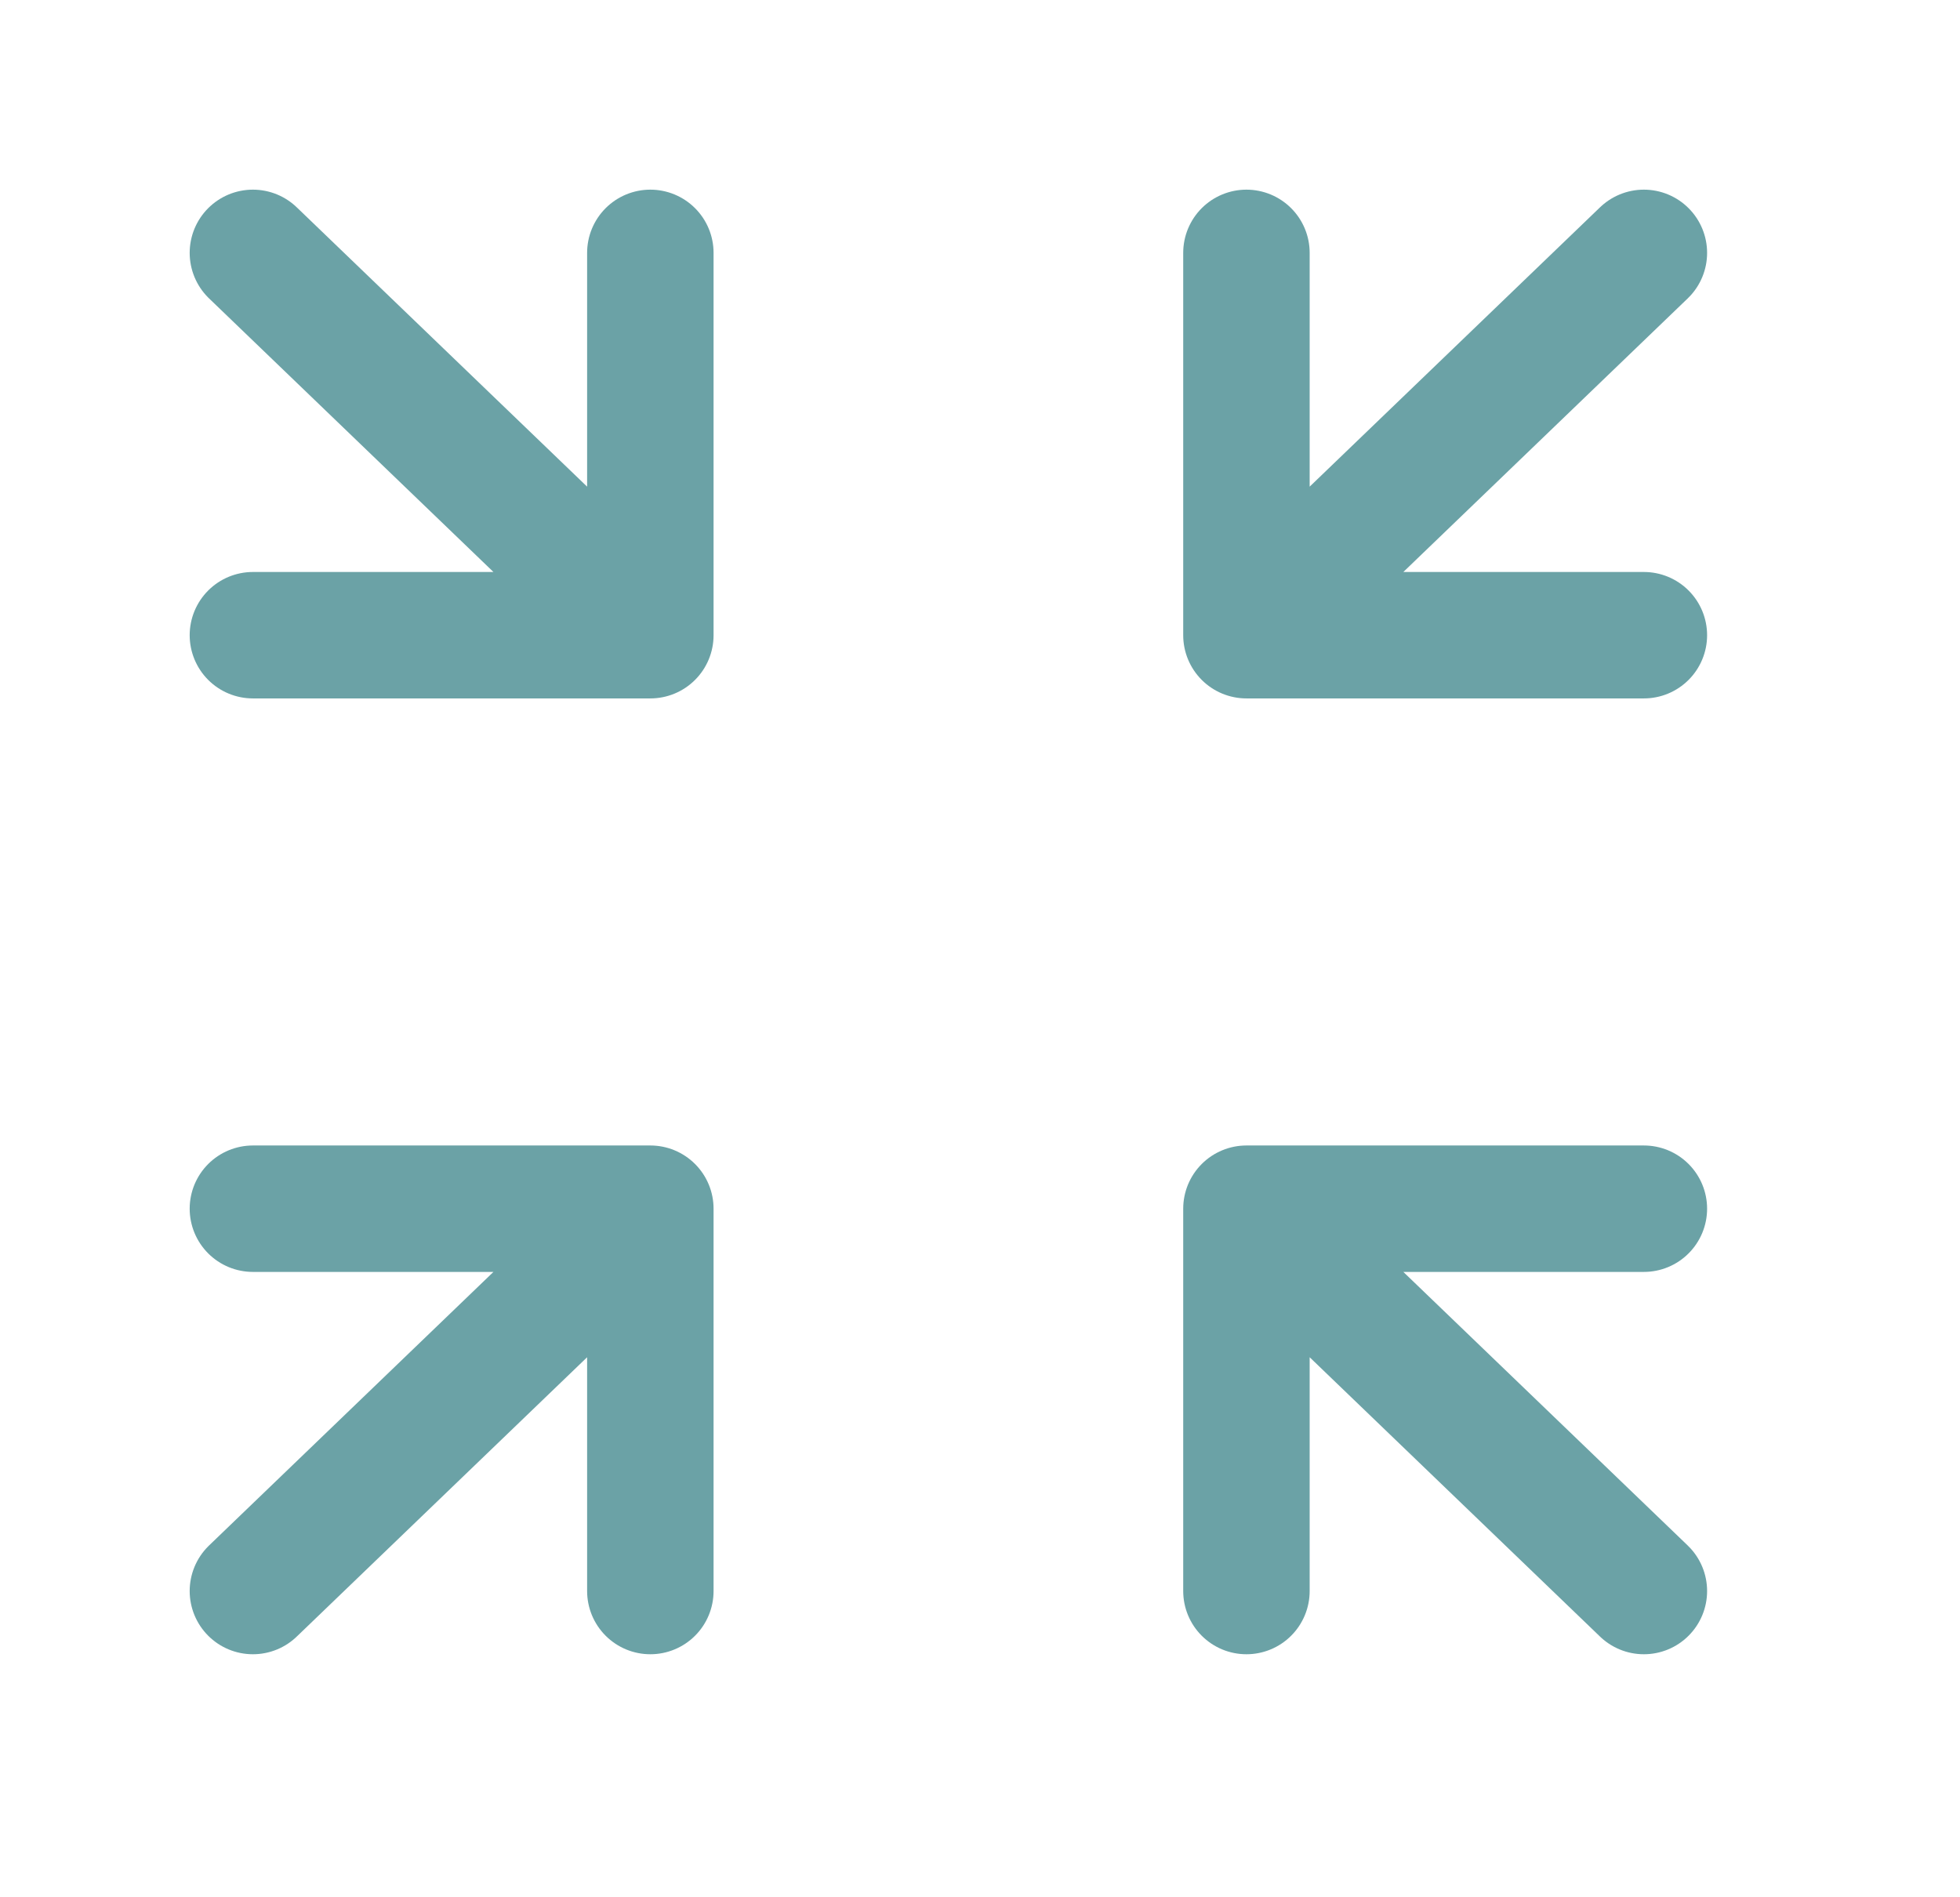
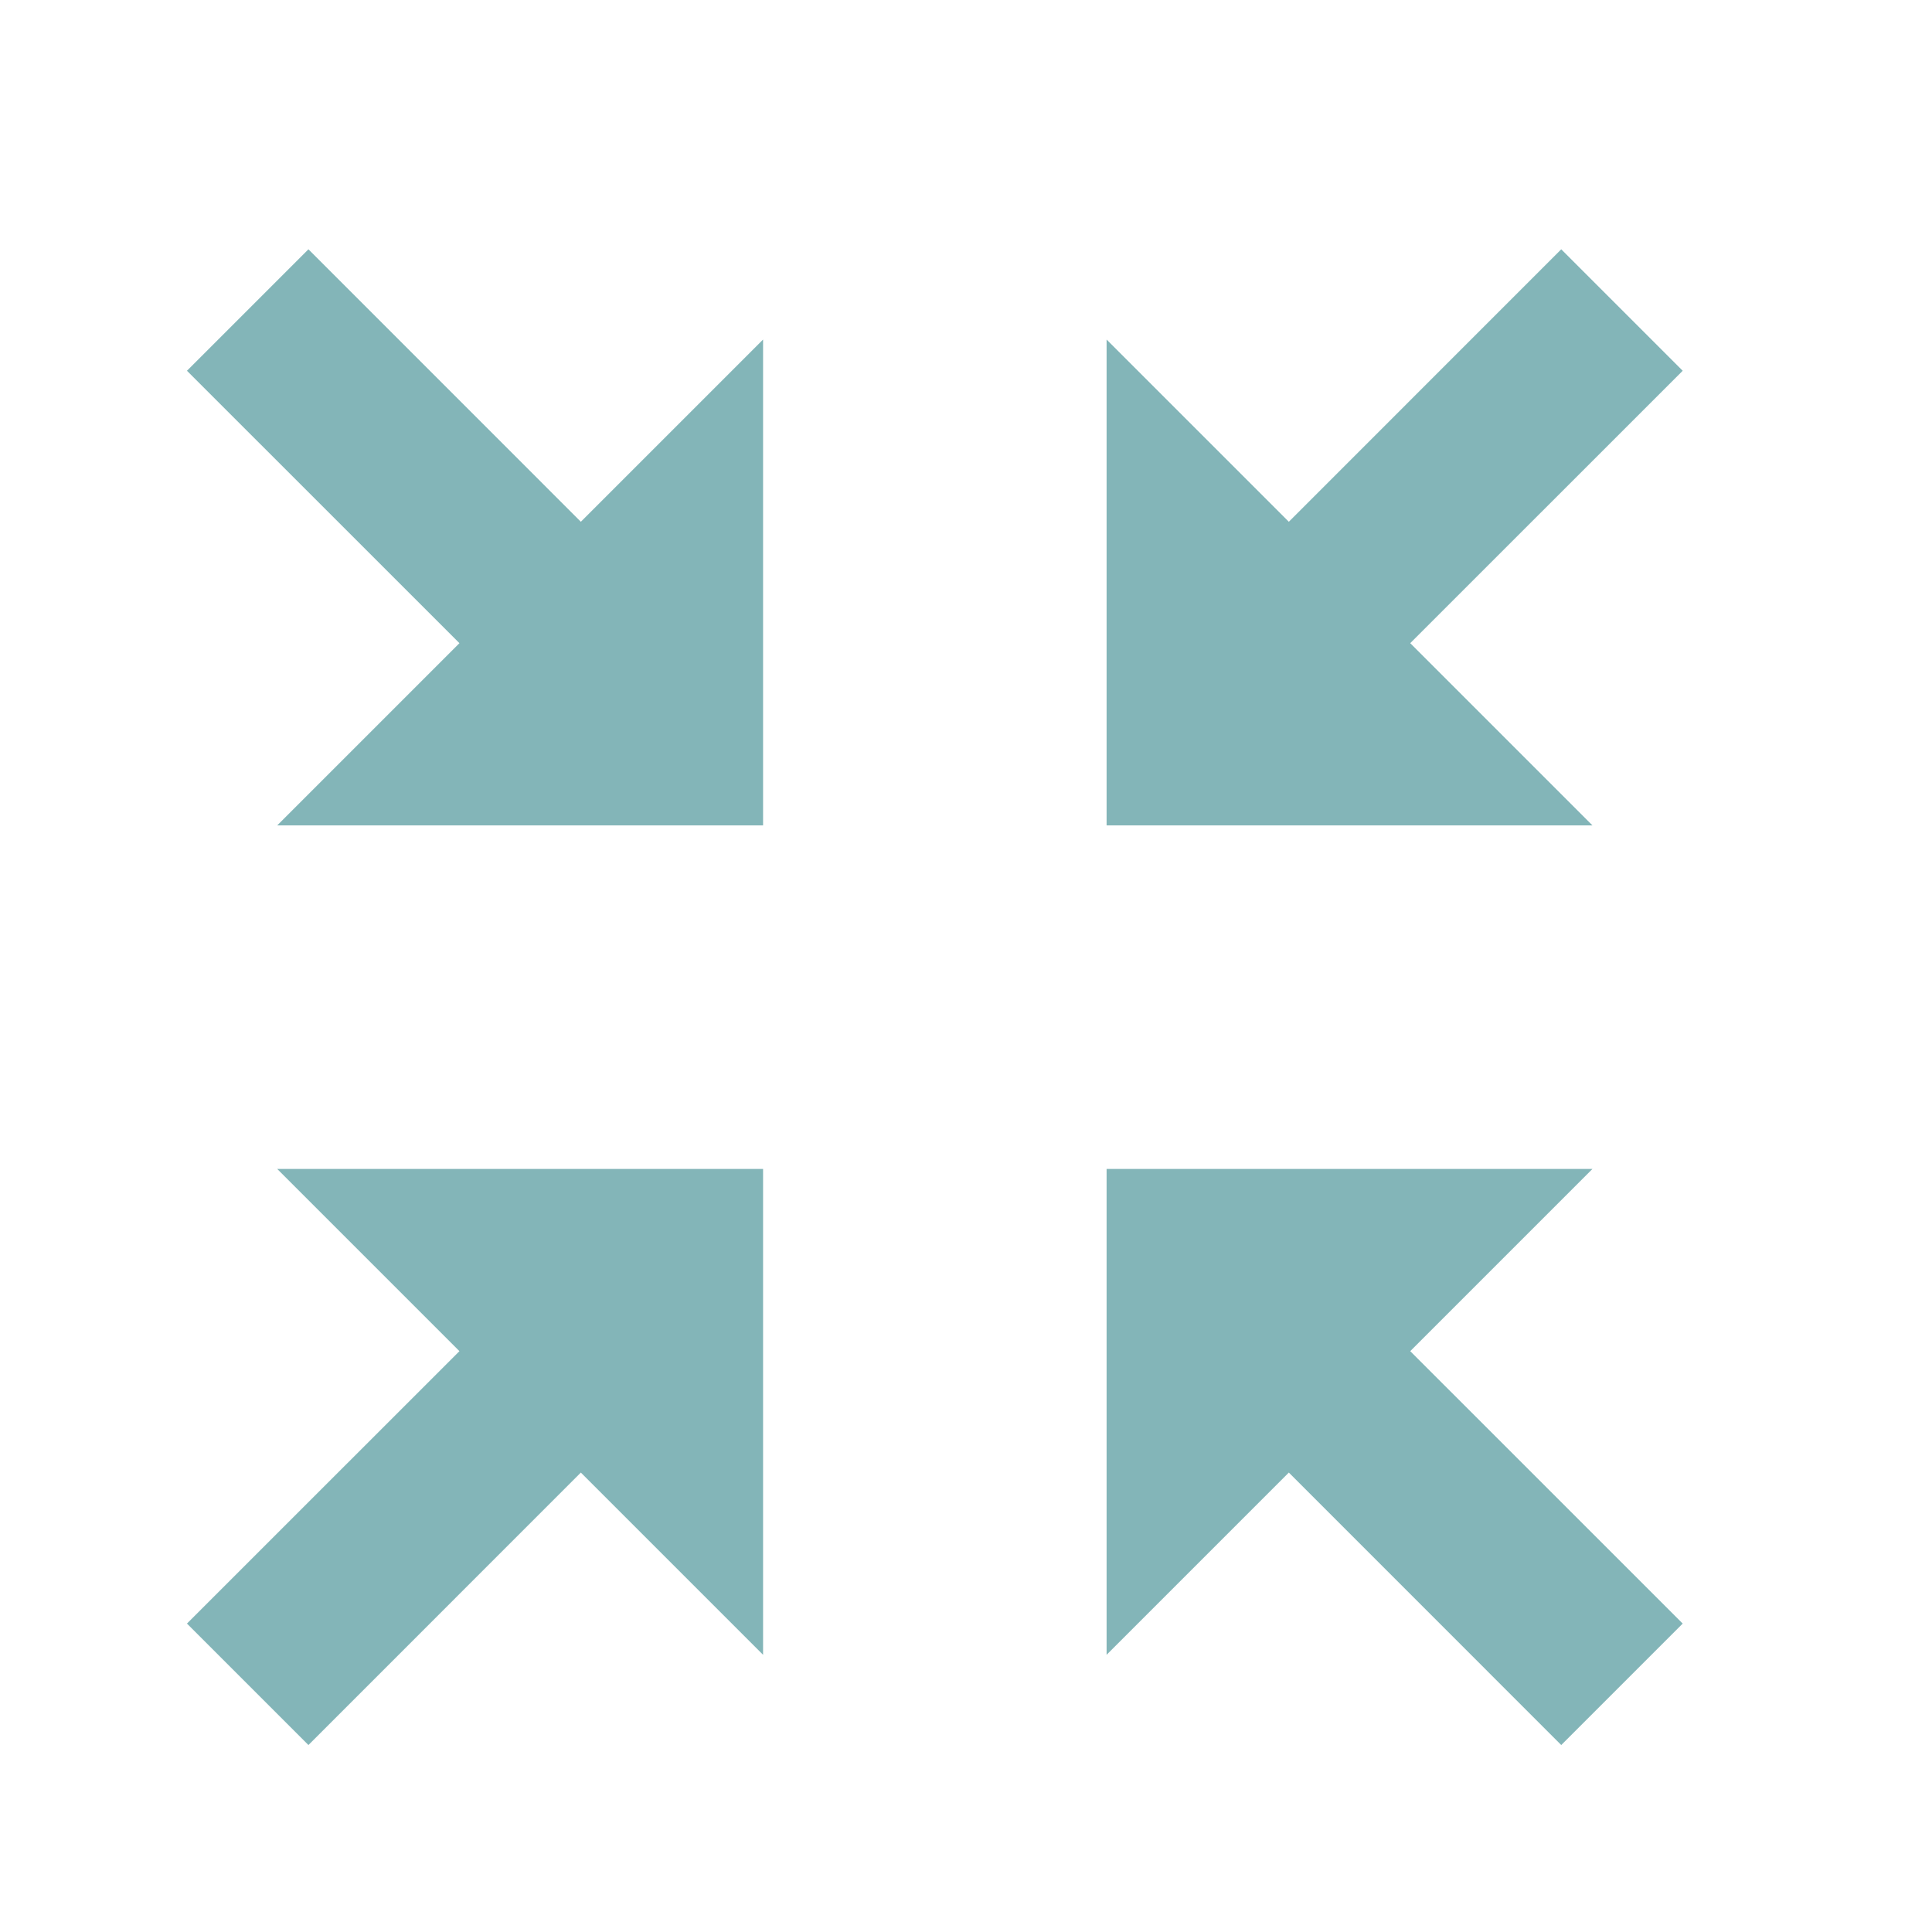
- <svg xmlns="http://www.w3.org/2000/svg" width="31" height="30" viewBox="0 0 31 30" fill="none">
-   <path d="M10.286 19.12L4 25.168M26 19.12H19.714H26ZM19.714 19.12V25.168V19.12ZM19.714 19.12L26 25.168L19.714 19.12ZM4 10.048H10.286H4ZM10.286 10.048V4V10.048ZM10.286 10.048L4 4L10.286 10.048ZM26 10.048H19.714H26ZM19.714 10.048V4V10.048ZM19.714 10.048L26 4L19.714 10.048ZM4 19.12H10.286H4ZM10.286 19.12V25.168V19.12Z" stroke="#6BA2A6" stroke-width="2" stroke-linecap="round" stroke-linejoin="round" />
+ <svg xmlns="http://www.w3.org/2000/svg" width="31" height="31" viewBox="0 0 31 31" fill="none">
+   <path d="M20.68 8.372L17.756 5.448V13.244H25.552L22.628 10.32L27 5.949L25.051 4L20.68 8.372ZM4.949 4L3 5.949L7.372 10.32L4.448 13.244H12.244V5.448L9.32 8.372L4.949 4ZM25.552 18.756H17.756V26.552L20.68 23.628L25.051 28L27 26.051L22.628 21.68L25.552 18.756ZM7.372 21.68L3 26.051L4.949 28L9.32 23.628L12.244 26.552V18.756H4.448L7.372 21.68Z" fill="#83B5B8" />
</svg>
